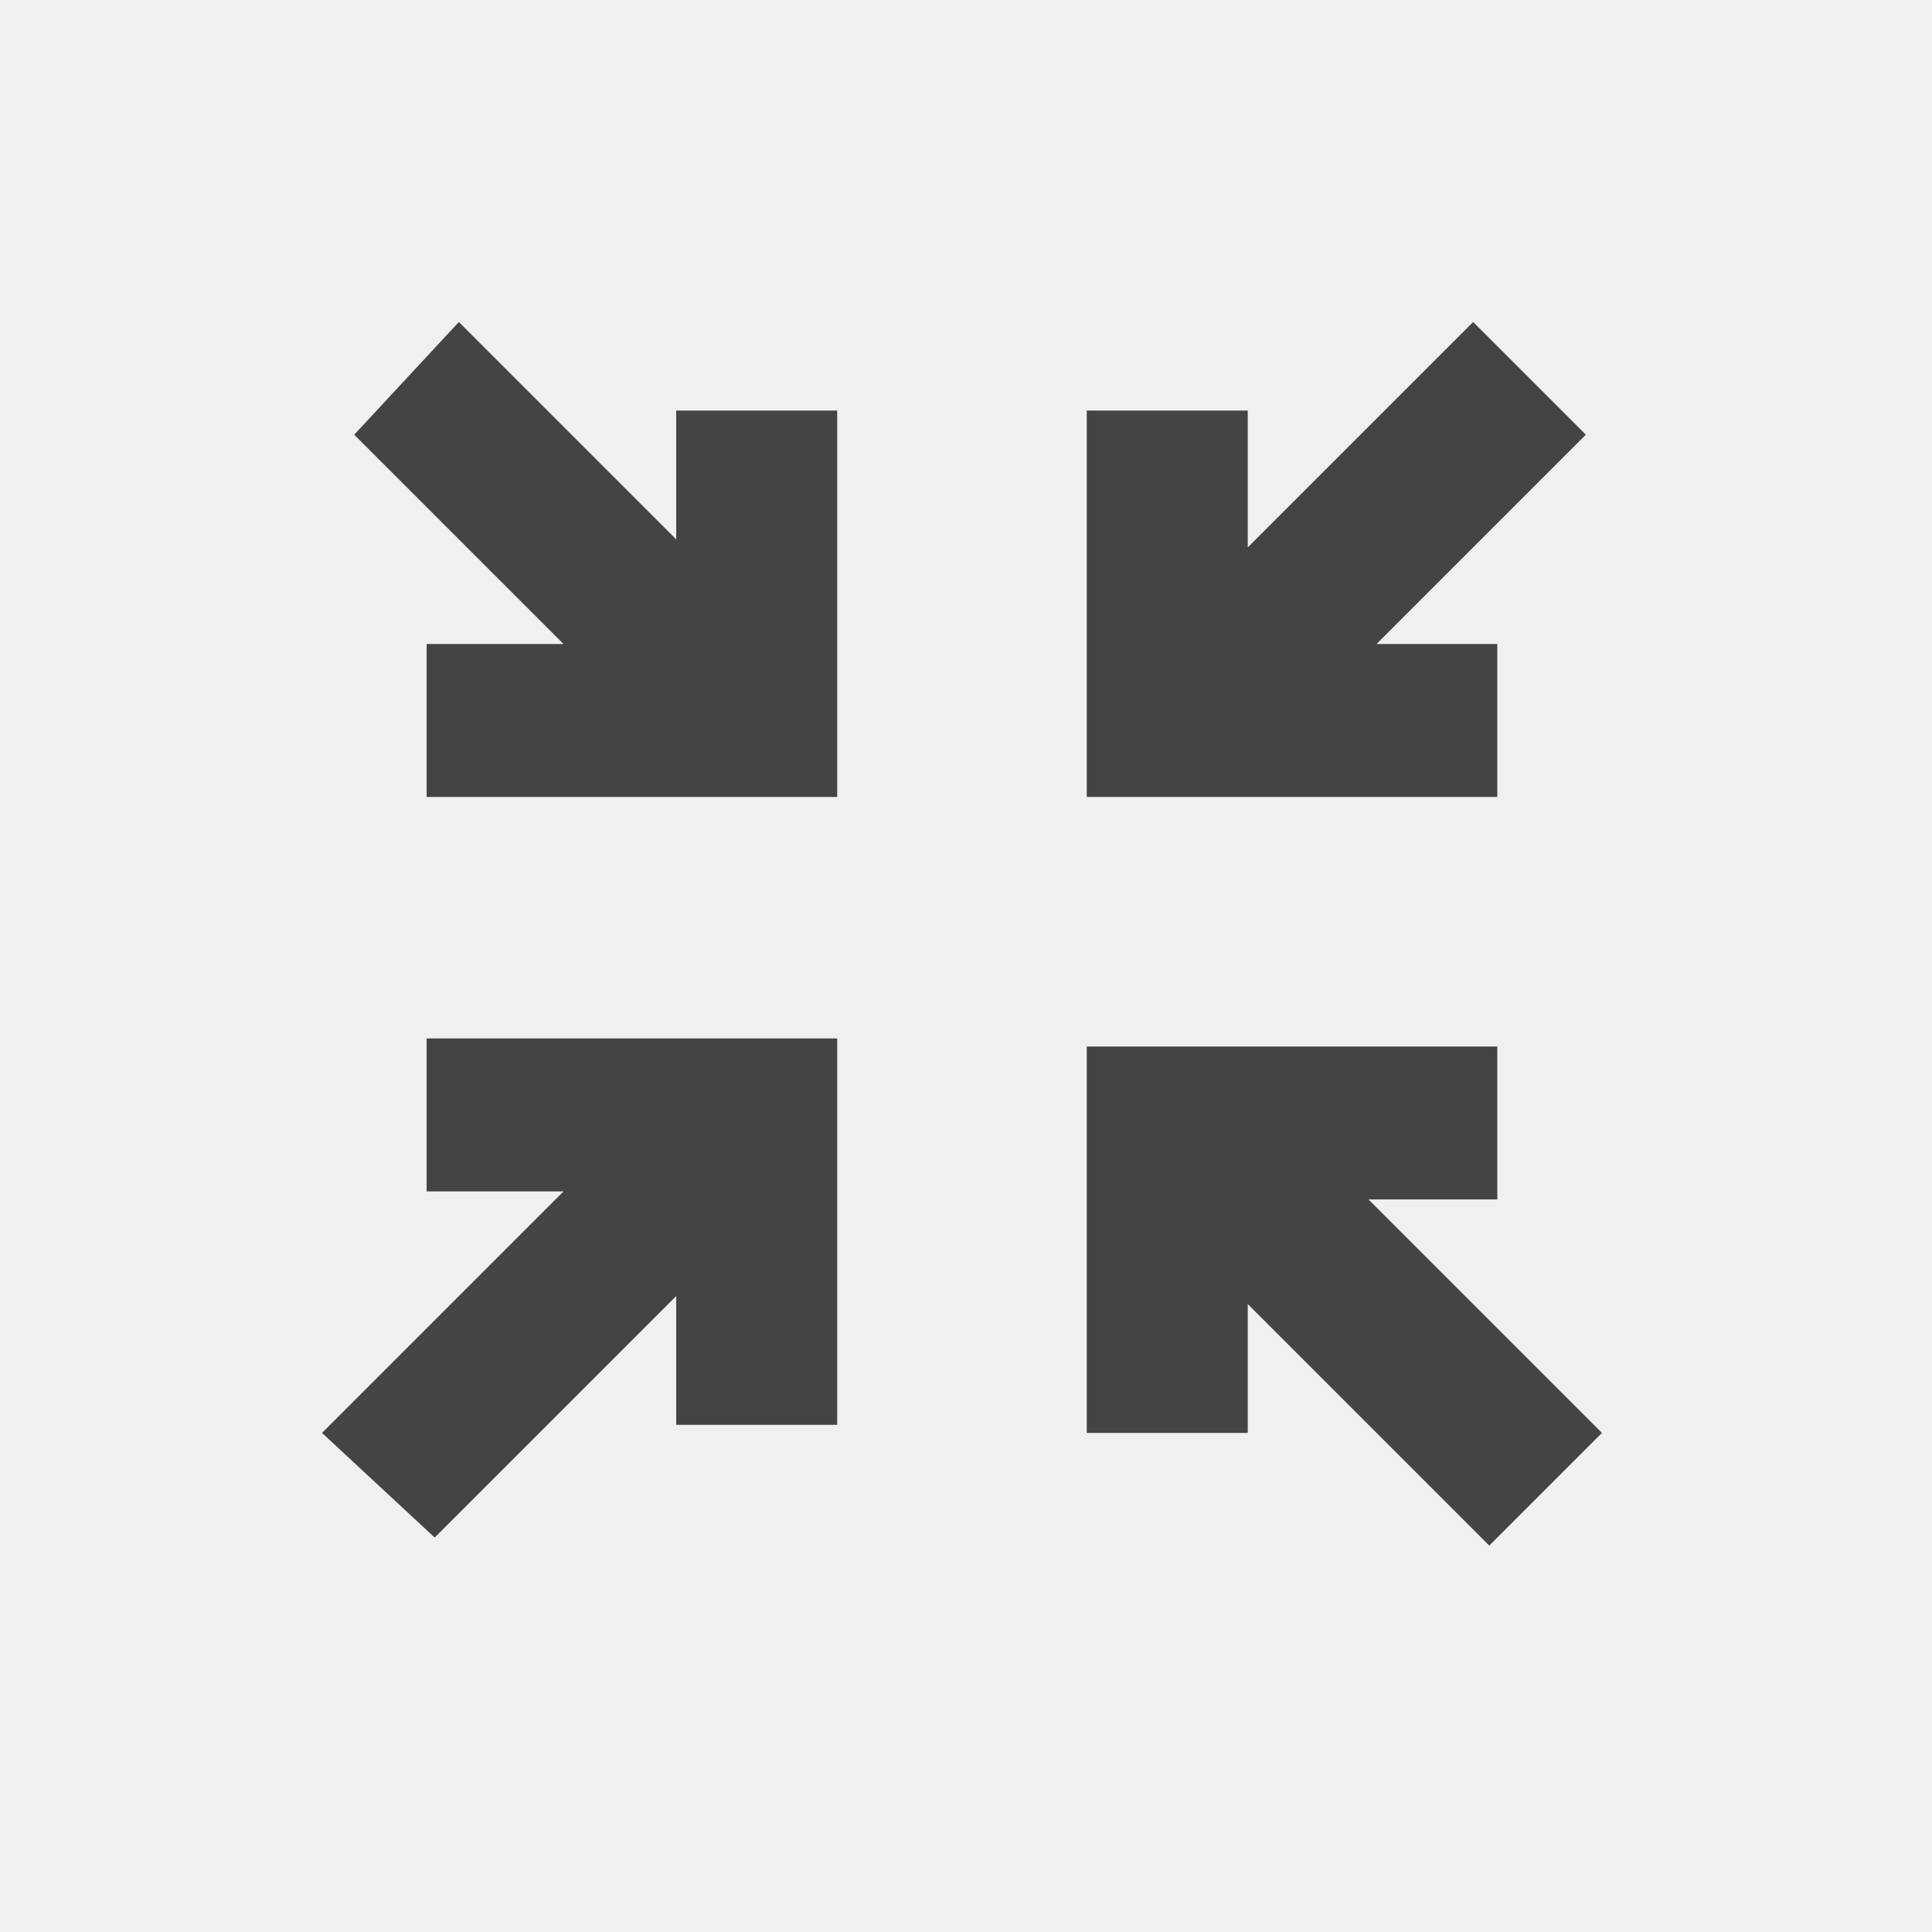
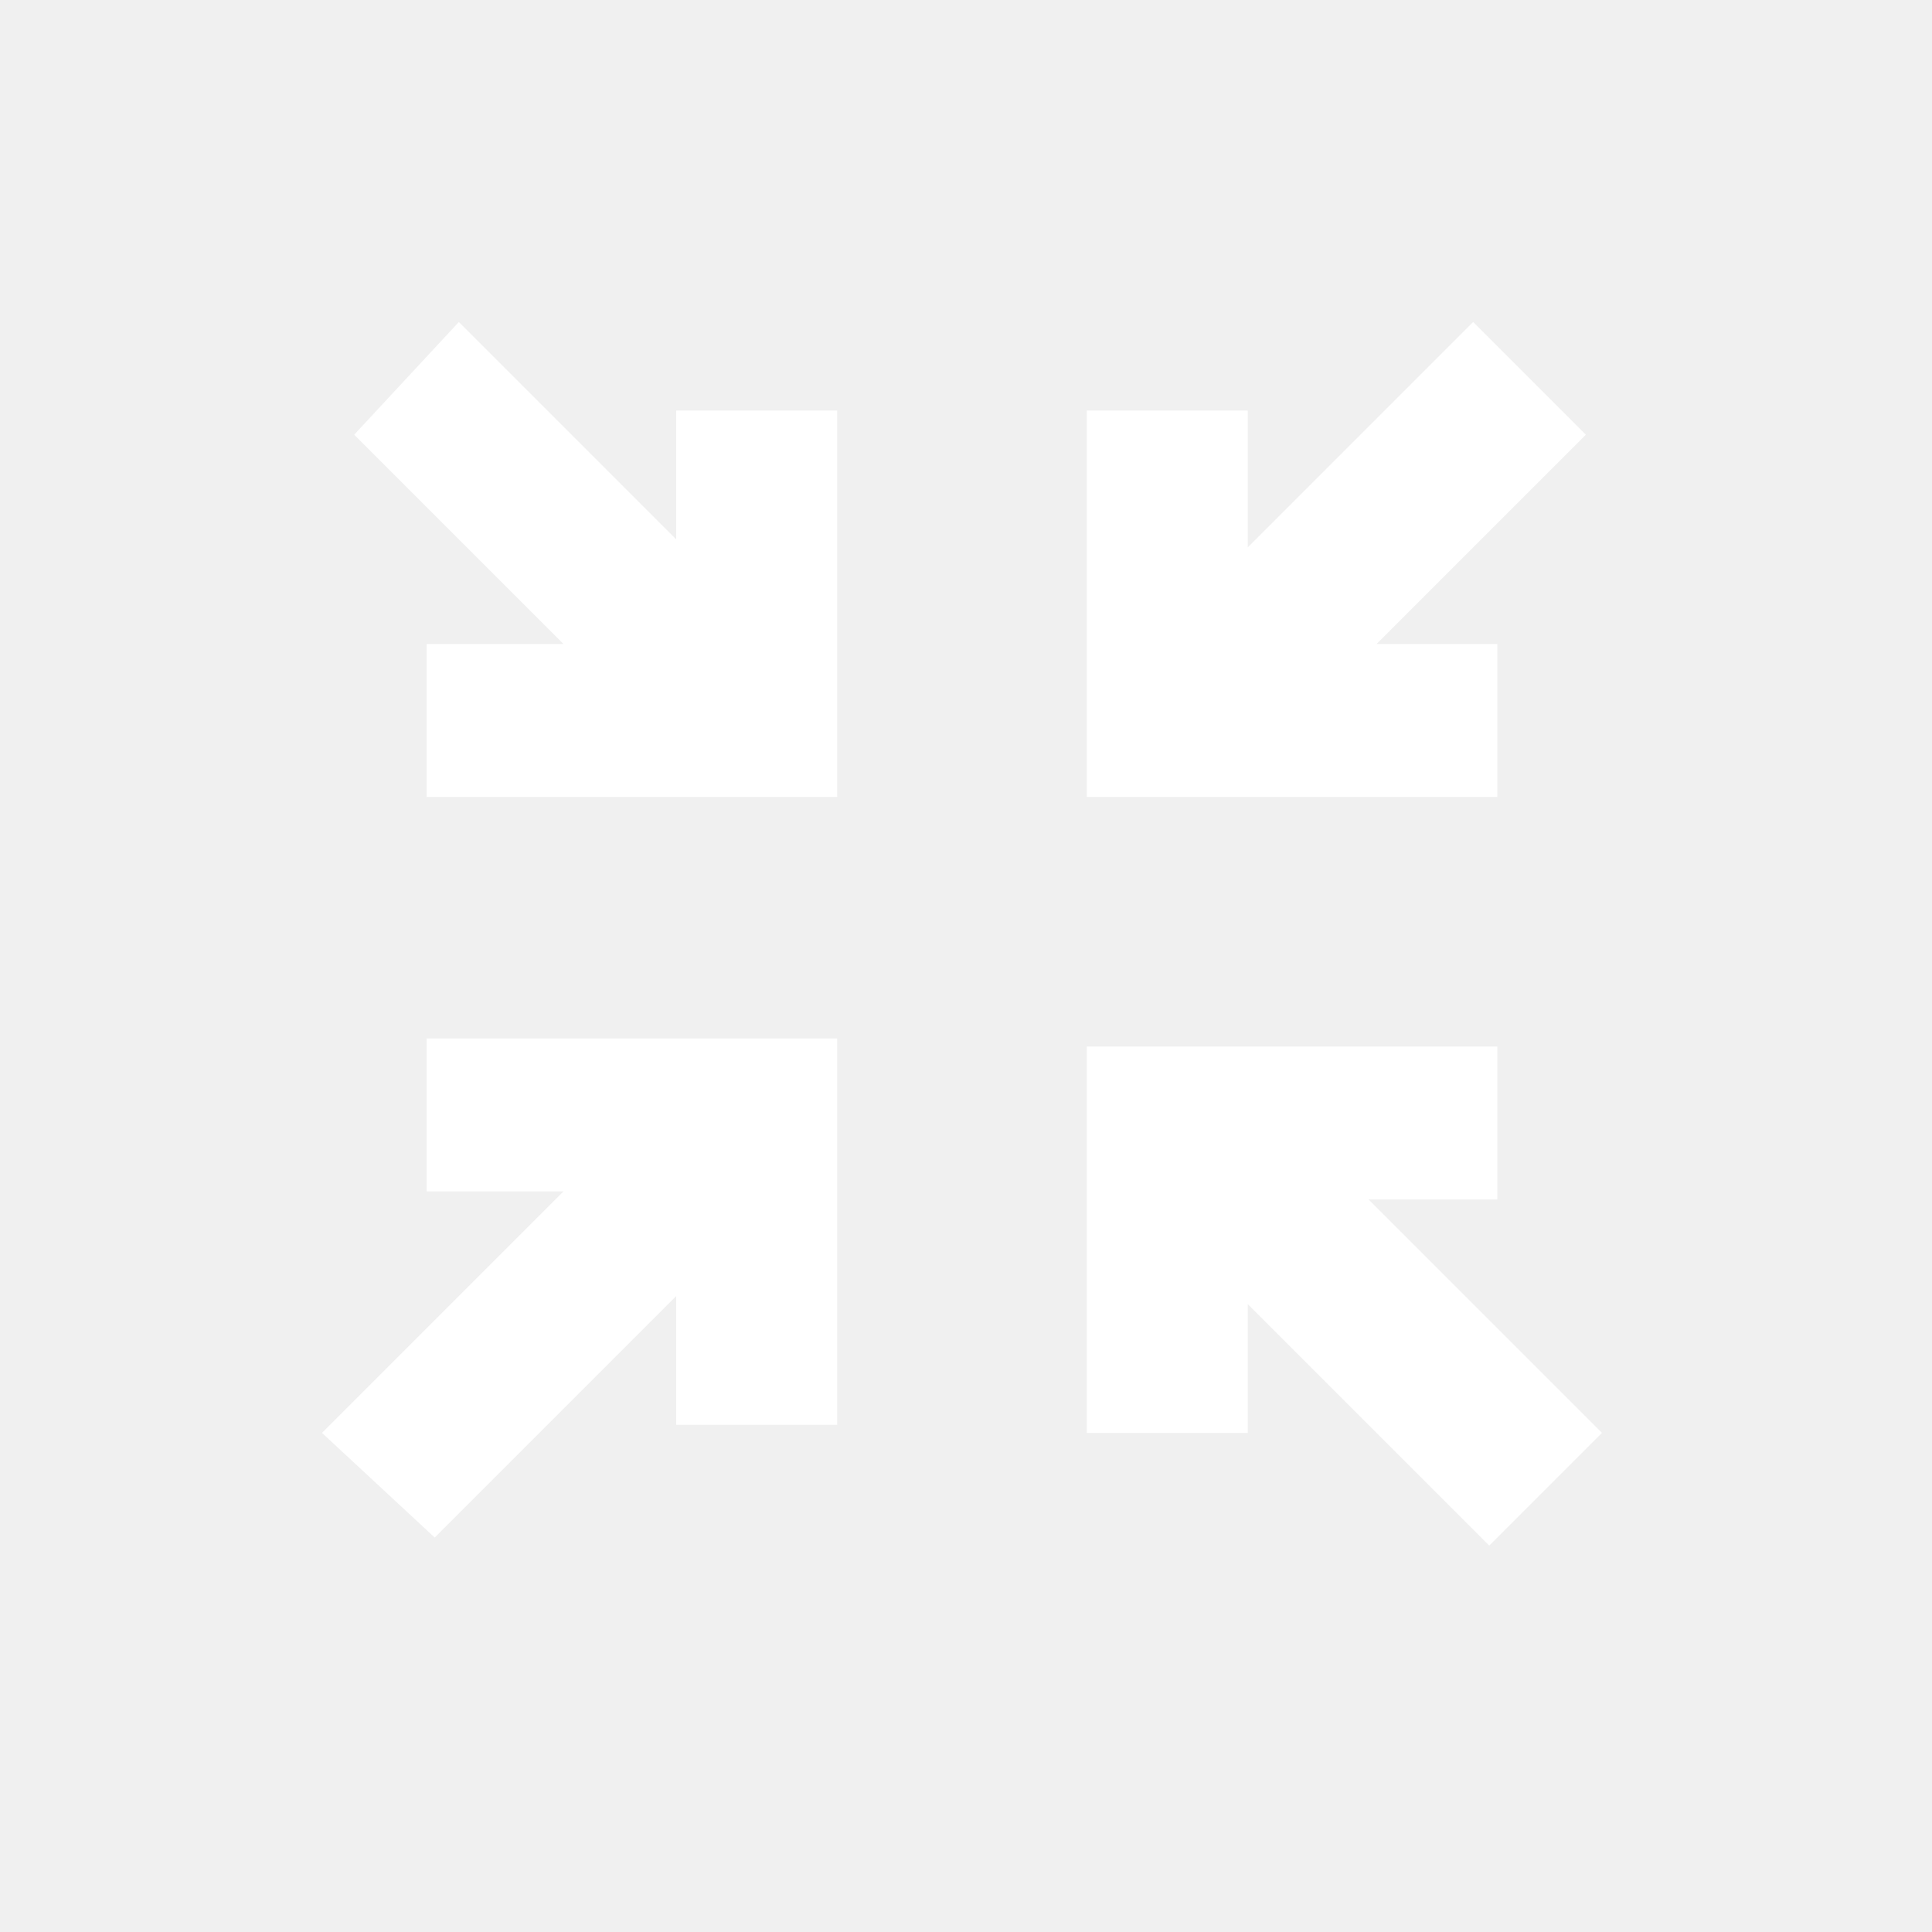
- <svg xmlns="http://www.w3.org/2000/svg" t="1705403243777" class="icon" viewBox="0 0 1024 1024" version="1.1" p-id="4483" width="200" height="200">
-   <path d="M298.667 631.467H226.133v-81.067h217.6v204.8h-85.333v-68.267l-128 128L170.667 759.467l128-128z m422.4 0l128 128-59.733 59.733-128-128v68.267h-85.333V554.667h217.6v81.067h-72.533zM298.667 341.333L187.733 230.4 243.2 170.667l115.2 115.2V217.6h85.333v204.8H226.133V341.333H298.667z m430.933 0h64v81.067h-217.6V217.6h85.333v72.533L780.8 170.667l59.733 59.733L729.6 341.333z" fill="#444444" p-id="4484" />
+ <svg xmlns="http://www.w3.org/2000/svg" t="1705404221419" class="icon" viewBox="0 0 1024 1024" version="1.1" p-id="4854" width="200" height="200">
+   <path d="M298.667 631.467H226.133v-81.067h217.6v204.8h-85.333v-68.267l-128 128L170.667 759.467l128-128z m422.4 0l128 128-59.733 59.733-128-128v68.267h-85.333V554.667h217.6v81.067h-72.533zM298.667 341.333L187.733 230.4 243.2 170.667l115.2 115.2V217.6h85.333v204.8H226.133V341.333H298.667z m430.933 0h64v81.067h-217.6V217.6h85.333v72.533L780.8 170.667l59.733 59.733L729.6 341.333z" fill="#ffffff" p-id="4855" />
</svg>
